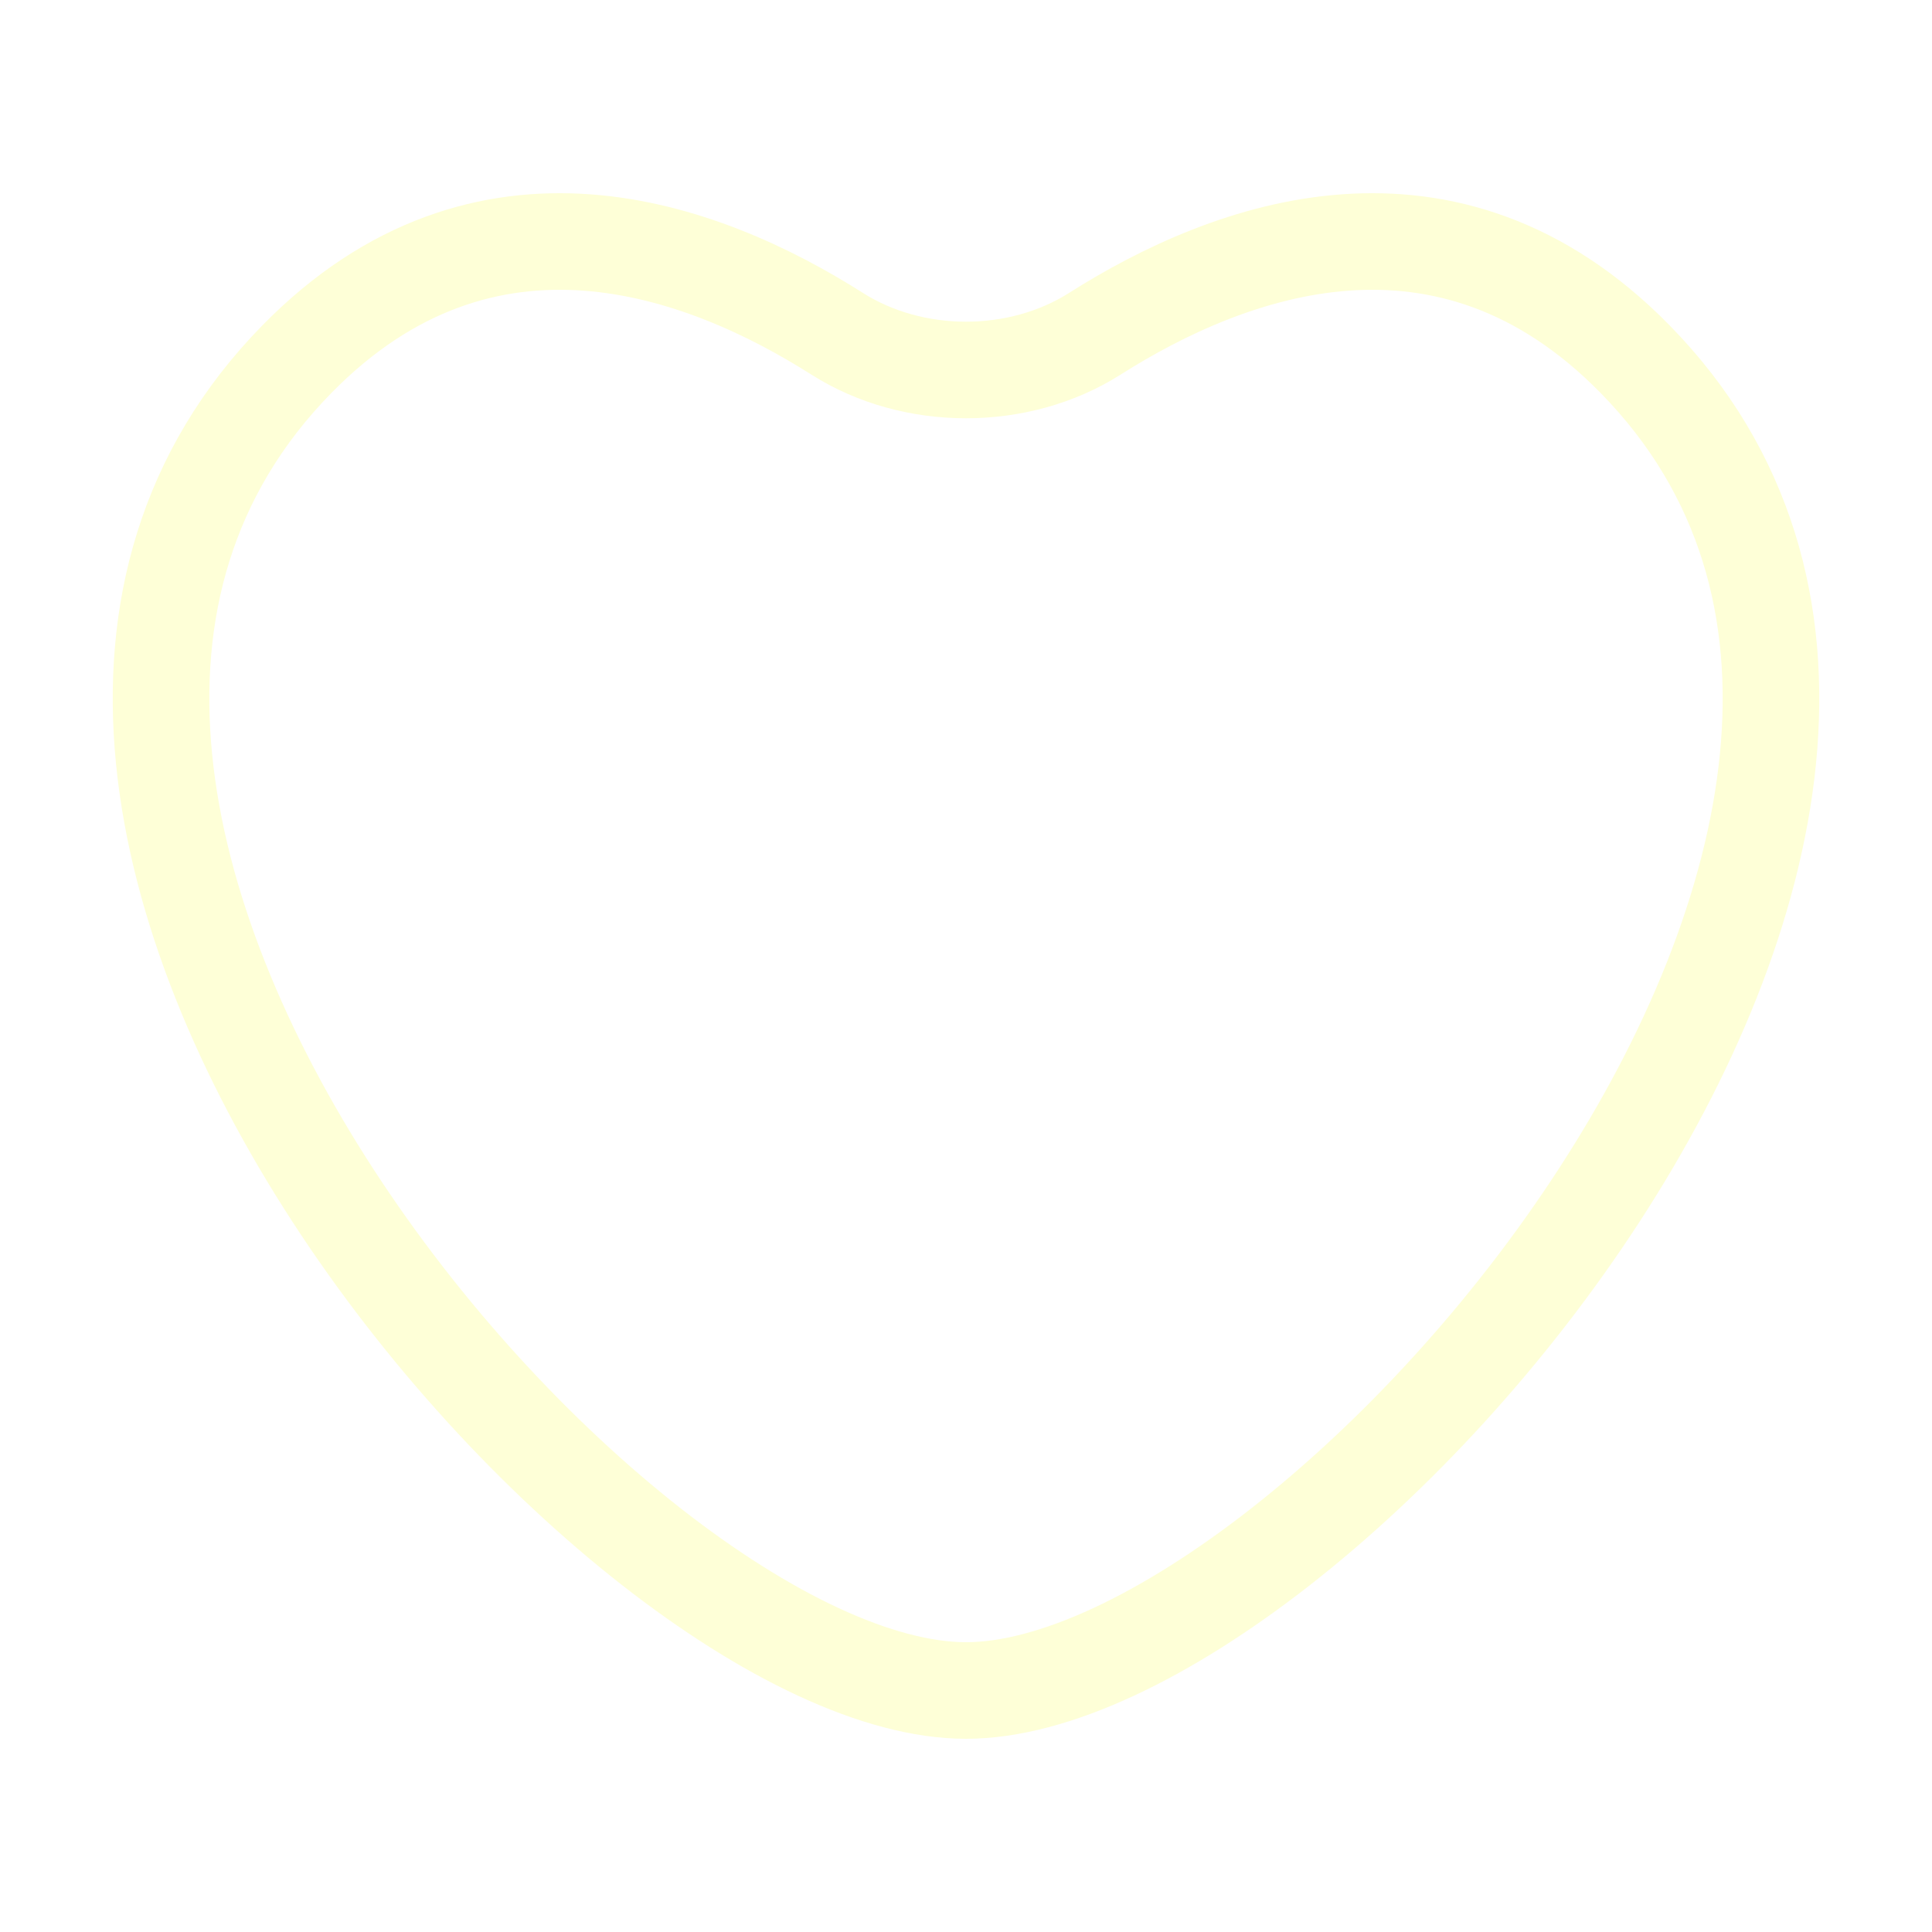
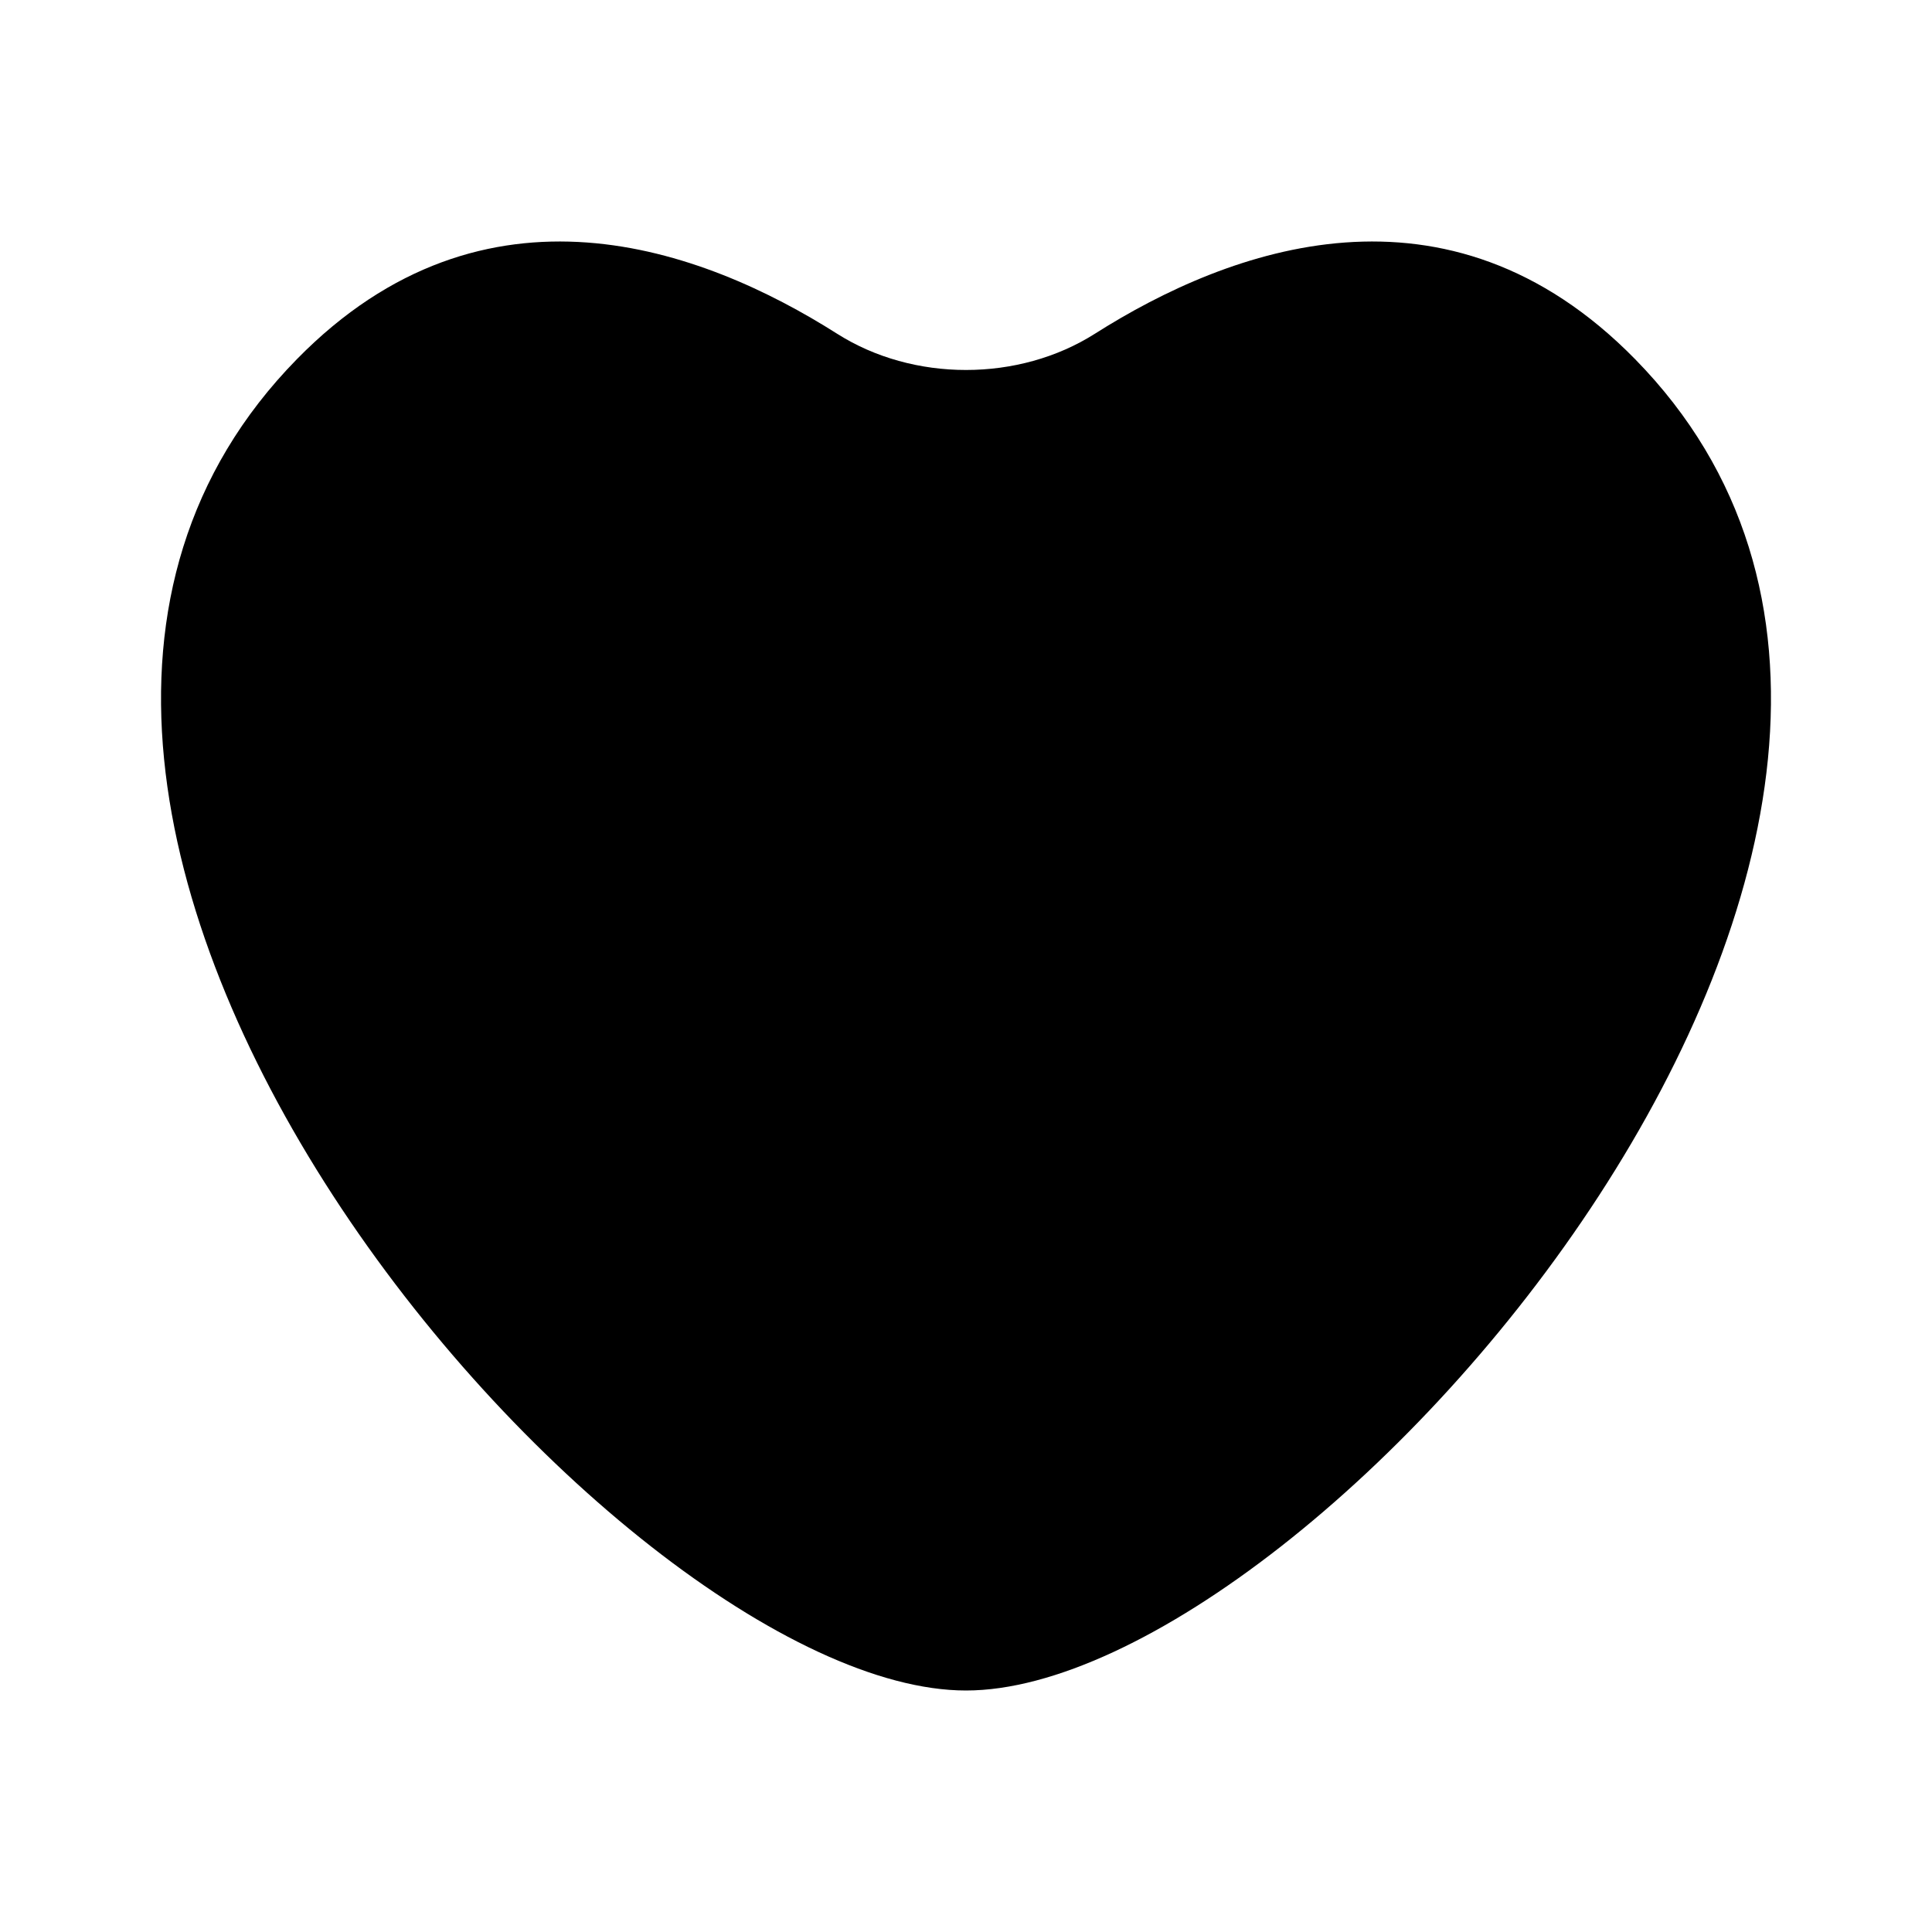
- <svg xmlns="http://www.w3.org/2000/svg" viewBox="0 0 40 40" fill="none">
-   <path d="M33.852 7.435C29.962 3.467 25.457 5.14 22.668 6.91C21.092 7.91 18.908 7.91 17.332 6.91C14.543 5.14 10.038 3.467 6.148 7.435C-3.087 16.852 12.75 35 20 35C27.25 35 43.087 16.852 33.852 7.435Z" stroke="#FEFFD7" stroke-width="2" stroke-linecap="round" />
+ <svg viewBox="0 0 40 40">
+   <path d="M33.852 7.435C29.962 3.467 25.457 5.14 22.668 6.91C21.092 7.91 18.908 7.91 17.332 6.91C14.543 5.14 10.038 3.467 6.148 7.435C-3.087 16.852 12.75 35 20 35C27.25 35 43.087 16.852 33.852 7.435Z" stroke-linecap="round" />
</svg>
